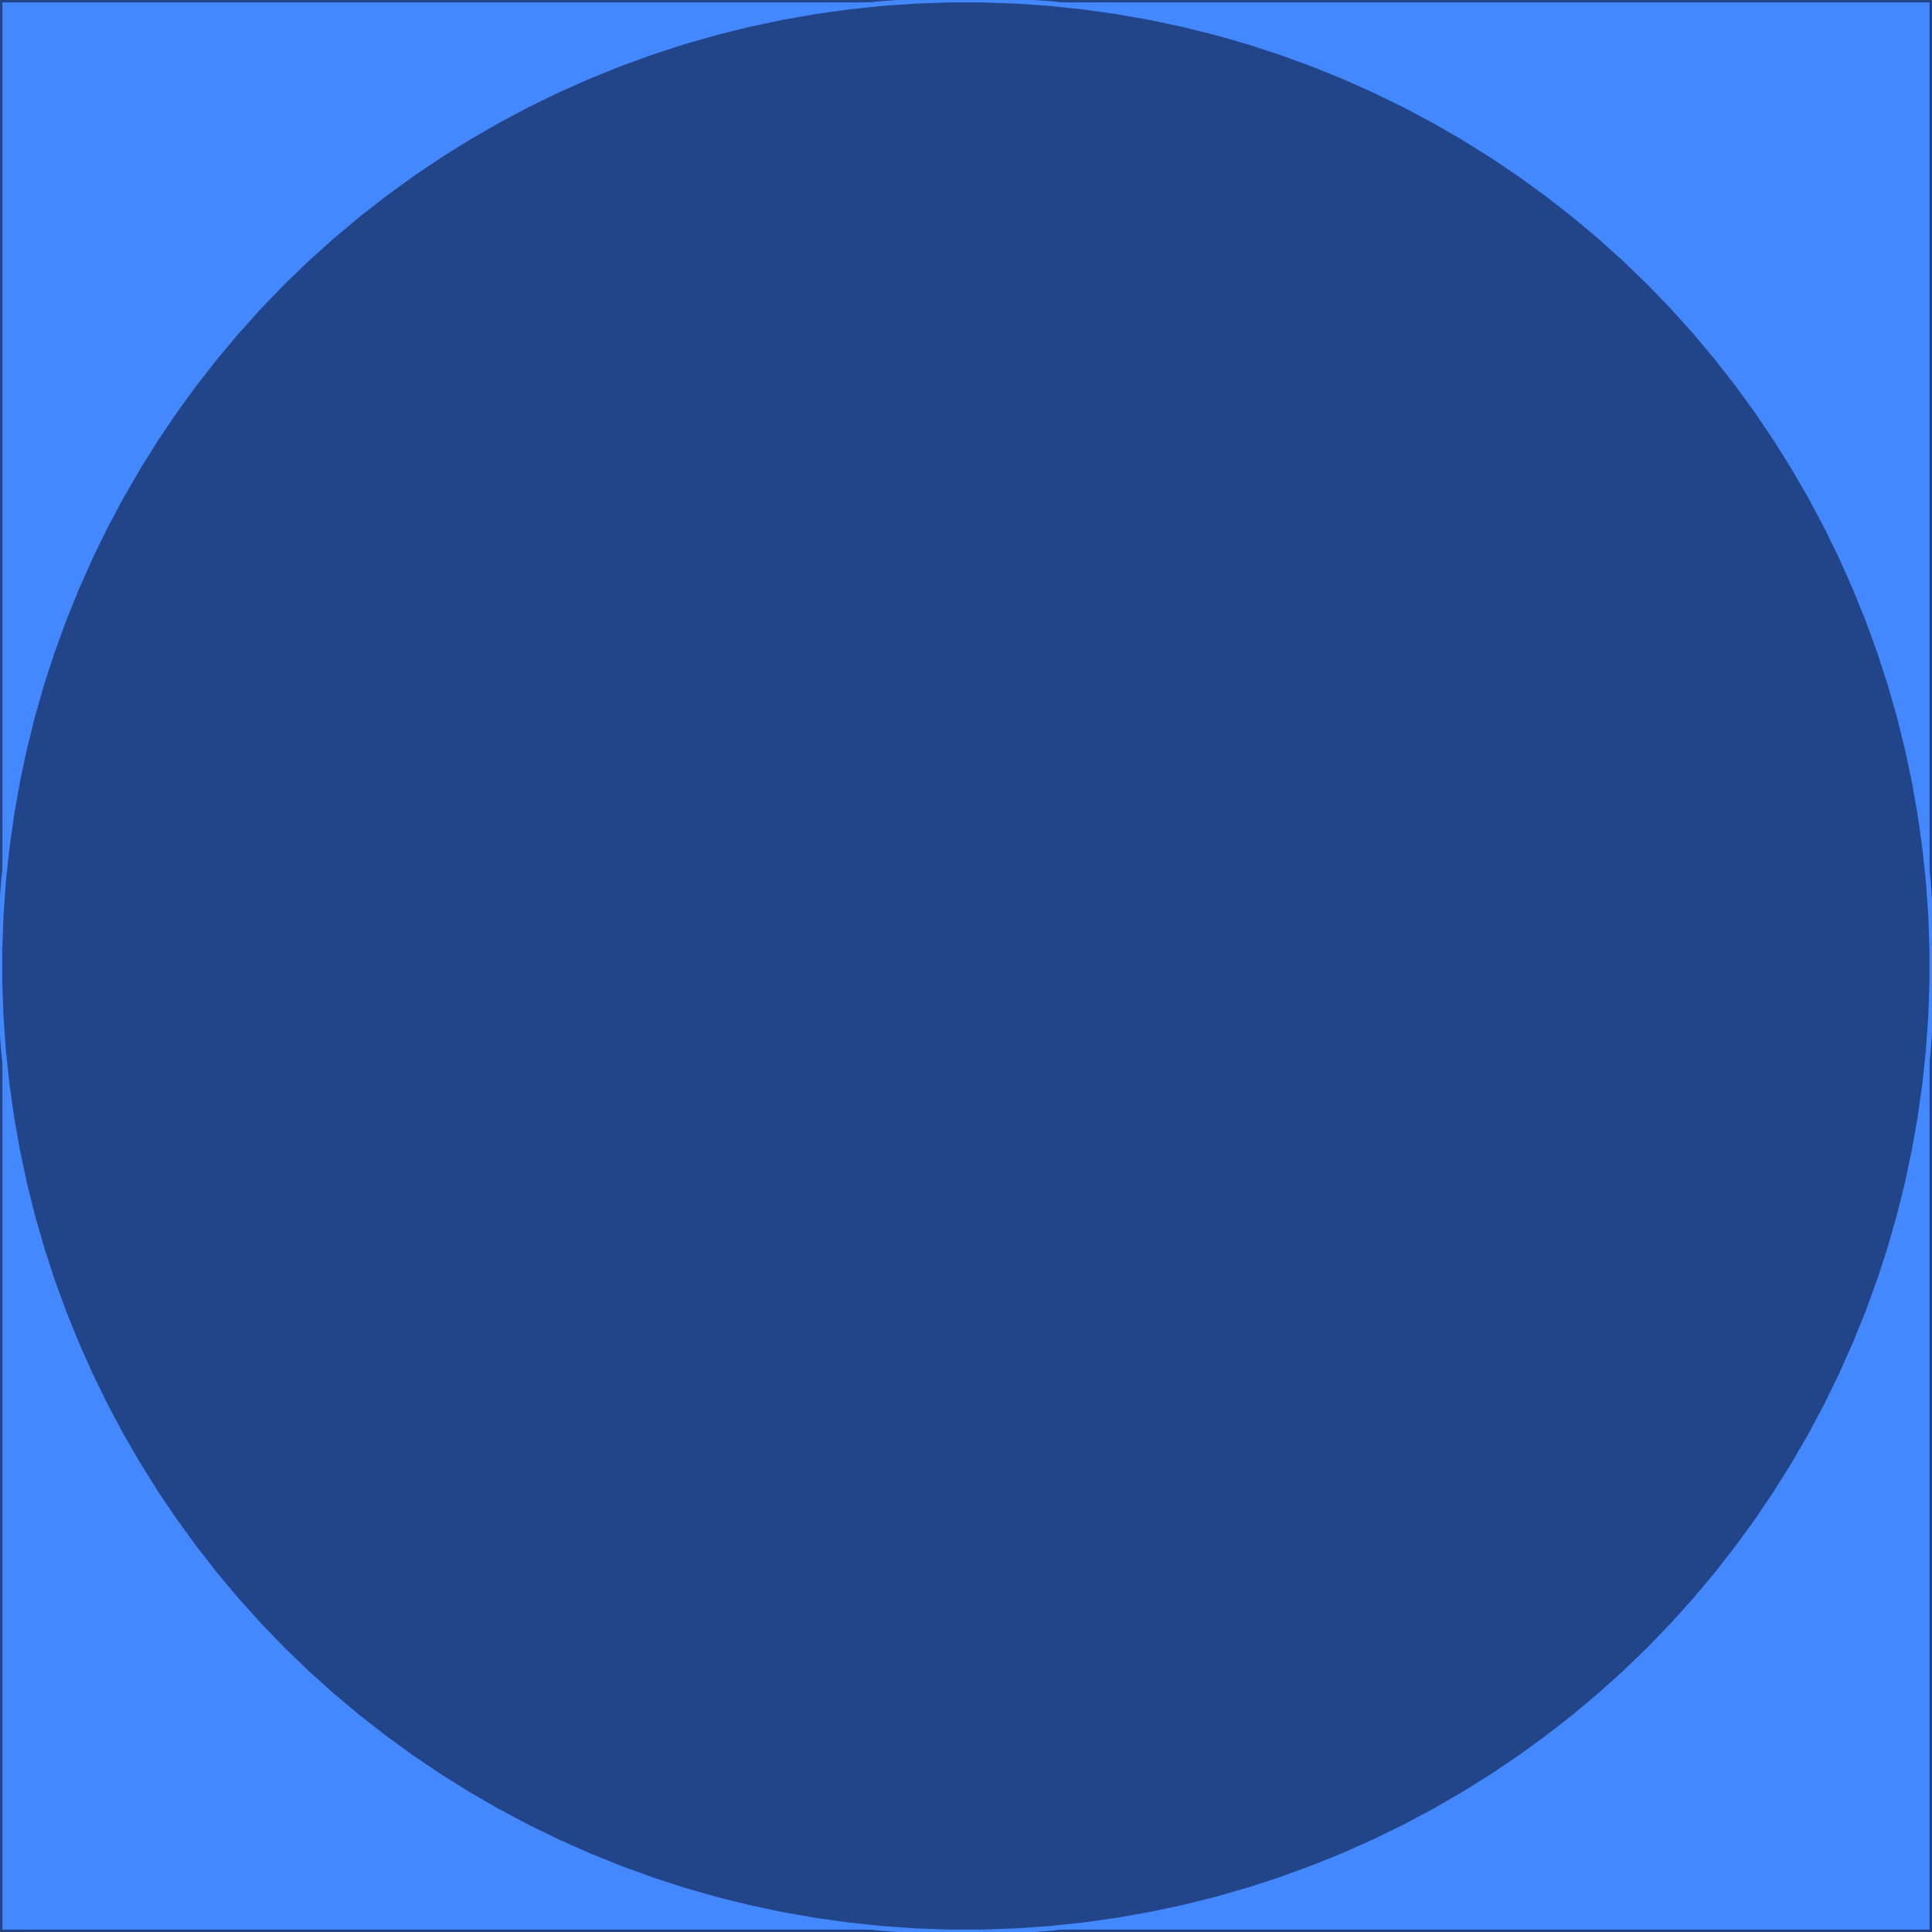
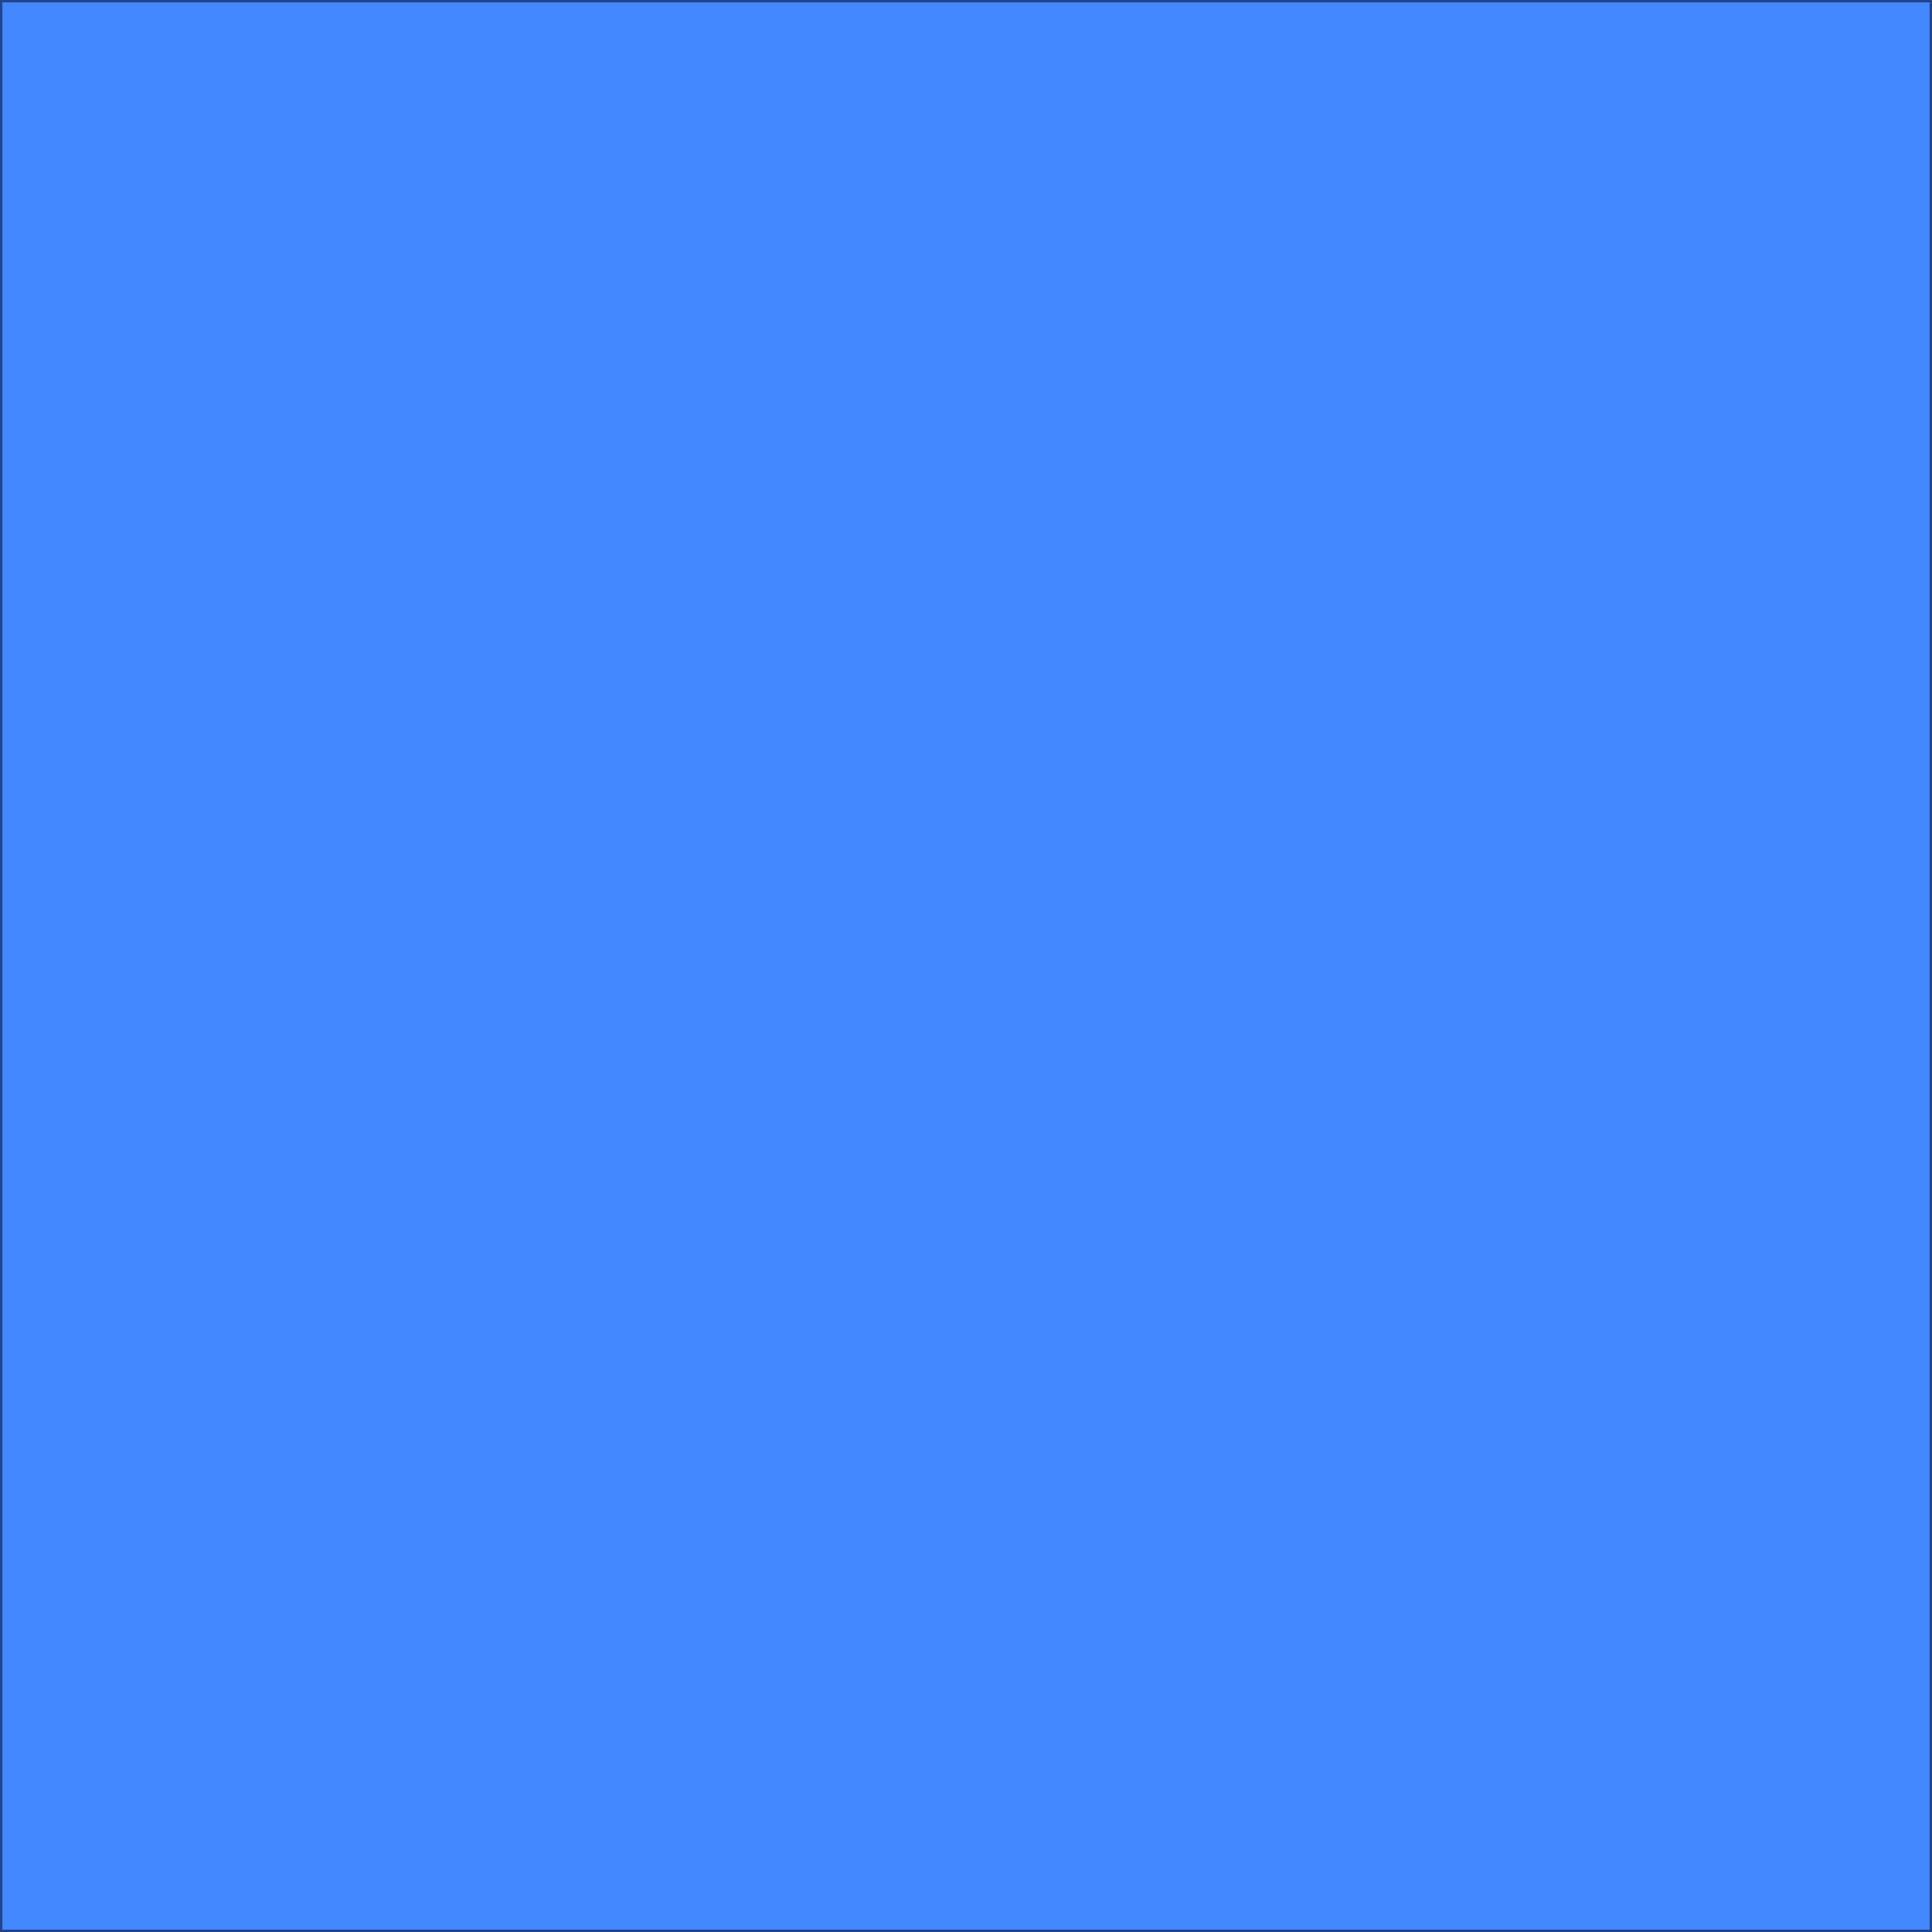
<svg xmlns="http://www.w3.org/2000/svg" width="100%" height="100%" transform-origin="50% 50%">
  <symbol id="turtle-symbol" viewBox="0 0 42 42" transform-origin="50% 50%">
    <svg viewBox="0 0 42 42" transform-origin="50% 50%" width="100%" height="100%">
      <path id="turtle-path" d="m 0 0" stroke="currentcolor" stroke-width="0.25%" fill="transparent" class="foreground-stroke" transform-origin="50% 50%">
      </path>
      <g id="turtle-children">
+         <path id="turtle-circle-path" d="m 20.631 0  l 0.733 0  l 0.733 0.026  l 0.731 0.051  l 0.729 0.077  l 0.726 0.102  l 0.722 0.127  l 0.717 0.152  l 0.711 0.177  l 0.705 0.202  l 0.697 0.227  l 0.689 0.251  l 0.68 0.275  l 0.67 0.298  l 0.659 0.321  l 0.647 0.344  l 0.635 0.367  l 0.622 0.388  l 0.608 0.41  l 0.593 0.431  l 0.578 0.451  l 0.562 0.471  l 0.545 0.49  l 0.527 0.509  l 0.509 0.527  l 0.49 0.545  l 0.471 0.562  l 0.451 0.578  l 0.431 0.593  l 0.41 0.608  l 0.388 0.622  l 0.367 0.635  l 0.344 0.647  l 0.321 0.659  l 0.298 0.67  l 0.275 0.68  l 0.251 0.689  l 0.227 0.697  l 0.202 0.705  l 0.177 0.711  l 0.152 0.717  l 0.127 0.722  l 0.102 0.726  l 0.077 0.729  l 0.051 0.731  l 0.026 0.733  l 4.48856495201751E-17 0.733  l -0.026 0.733  l -0.051 0.731  l -0.077 0.729  l -0.102 0.726  l -0.127 0.722  l -0.152 0.717  l -0.177 0.711  l -0.202 0.705  l -0.227 0.697  l -0.251 0.689  l -0.275 0.68  l -0.298 0.67  l -0.321 0.659  l -0.344 0.647  l -0.367 0.635  l -0.388 0.622  l -0.41 0.608  l -0.431 0.593  l -0.451 0.578  l -0.471 0.562  l -0.49 0.545  l -0.509 0.527  l -0.527 0.509  l -0.545 0.49  l -0.562 0.471  l -0.578 0.451  l -0.593 0.431  l -0.608 0.41  l -0.622 0.388  l -0.635 0.367  l -0.647 0.344  l -0.659 0.321  l -0.67 0.298  l -0.68 0.275  l -0.689 0.251  l -0.697 0.227  l -0.705 0.202  l -0.711 0.177  l -0.717 0.152  l -0.722 0.127  l -0.726 0.102  l -0.729 0.077  l -0.731 0.051  l -0.733 0.026  l -0.733 8.97712990403502E-17  l -0.733 -0.026  l -0.731 -0.051  l -0.729 -0.077  l -0.726 -0.102  l -0.722 -0.127  l -0.717 -0.152  l -0.711 -0.177  l -0.705 -0.202  l -0.697 -0.227  l -0.689 -0.251  l -0.68 -0.275  l -0.67 -0.298  l -0.659 -0.321  l -0.647 -0.344  l -0.635 -0.367  l -0.622 -0.388  l -0.608 -0.41  l -0.593 -0.431  l -0.578 -0.451  l -0.562 -0.471  l -0.545 -0.49  l -0.527 -0.509  l -0.509 -0.527  l -0.49 -0.545  l -0.471 -0.562  l -0.451 -0.578  l -0.431 -0.593  l -0.41 -0.608  l -0.388 -0.622  l -0.367 -0.635  l -0.344 -0.647  l -0.321 -0.659  l -0.298 -0.67  l -0.275 -0.68  l -0.251 -0.689  l -0.227 -0.697  l -0.202 -0.705  l -0.177 -0.711  l -0.152 -0.717  l -0.127 -0.722  l -0.102 -0.726  l -0.077 -0.729  l -0.051 -0.731  l -0.026 -0.733  l -1.34656948560525E-16 -0.733  l 0.026 -0.733  l 0.051 -0.731  l 0.077 -0.729  l 0.102 -0.726  l 0.127 -0.722  l 0.152 -0.717  l 0.177 -0.711  l 0.202 -0.705  l 0.227 -0.697  l 0.251 -0.689  l 0.275 -0.68  l 0.298 -0.67  l 0.321 -0.659  l 0.344 -0.647  l 0.367 -0.635  l 0.388 -0.622  l 0.41 -0.608  l 0.431 -0.593  l 0.451 -0.578  l 0.471 -0.562  l 0.49 -0.545  l 0.509 -0.527  l 0.527 -0.509  l 0.545 -0.49  l 0.562 -0.471  l 0.578 -0.451  l 0.593 -0.431  l 0.608 -0.41  l 0.622 -0.388  l 0.635 -0.367  l 0.647 -0.344  l 0.659 -0.321  l 0.67 -0.298  l 0.68 -0.275  l 0.689 -0.251  l 0.697 -0.227  l 0.705 -0.202  l 0.711 -0.177  l 0.717 -0.152  l 0.722 -0.127  l 0.726 -0.102  l 0.729 -0.077  l 0.731 -0.051  l 0.733 -0.026" stroke="#4488ff" stroke-width="0.25%" fill="#224488" class="foreground-stroke" transform-origin="50% 50%">
+         </path>
        <path id="turtle-square-path" d="m 7.71527483462833E-15 0  l 42 0  l 2.57175827820944E-15 42  l -42 5.14351655641888E-15  l -7.71527483462833E-15 -42" stroke="#224488" stroke-width="0.25%" fill="#4488ff" class="foreground-stroke" transform-origin="50% 50%">
-         </path>
-         <path id="turtle-circle-path" d="m 20.631 0  l 0.733 0  l 0.733 0.026  l 0.731 0.051  l 0.729 0.077  l 0.726 0.102  l 0.722 0.127  l 0.717 0.152  l 0.711 0.177  l 0.705 0.202  l 0.697 0.227  l 0.689 0.251  l 0.68 0.275  l 0.67 0.298  l 0.659 0.321  l 0.647 0.344  l 0.635 0.367  l 0.622 0.388  l 0.608 0.41  l 0.593 0.431  l 0.578 0.451  l 0.562 0.471  l 0.545 0.49  l 0.527 0.509  l 0.509 0.527  l 0.49 0.545  l 0.471 0.562  l 0.451 0.578  l 0.431 0.593  l 0.41 0.608  l 0.388 0.622  l 0.367 0.635  l 0.344 0.647  l 0.321 0.659  l 0.298 0.67  l 0.275 0.68  l 0.251 0.689  l 0.227 0.697  l 0.202 0.705  l 0.177 0.711  l 0.152 0.717  l 0.127 0.722  l 0.102 0.726  l 0.077 0.729  l 0.051 0.731  l 0.026 0.733  l 4.48856495201751E-17 0.733  l -0.026 0.733  l -0.051 0.731  l -0.077 0.729  l -0.102 0.726  l -0.127 0.722  l -0.152 0.717  l -0.177 0.711  l -0.202 0.705  l -0.227 0.697  l -0.251 0.689  l -0.275 0.68  l -0.298 0.67  l -0.321 0.659  l -0.344 0.647  l -0.367 0.635  l -0.388 0.622  l -0.41 0.608  l -0.431 0.593  l -0.451 0.578  l -0.471 0.562  l -0.49 0.545  l -0.509 0.527  l -0.527 0.509  l -0.545 0.49  l -0.562 0.471  l -0.578 0.451  l -0.593 0.431  l -0.608 0.41  l -0.622 0.388  l -0.635 0.367  l -0.647 0.344  l -0.659 0.321  l -0.67 0.298  l -0.68 0.275  l -0.689 0.251  l -0.697 0.227  l -0.705 0.202  l -0.711 0.177  l -0.717 0.152  l -0.722 0.127  l -0.726 0.102  l -0.729 0.077  l -0.731 0.051  l -0.733 0.026  l -0.733 8.97712990403502E-17  l -0.733 -0.026  l -0.731 -0.051  l -0.729 -0.077  l -0.726 -0.102  l -0.722 -0.127  l -0.717 -0.152  l -0.711 -0.177  l -0.705 -0.202  l -0.697 -0.227  l -0.689 -0.251  l -0.68 -0.275  l -0.67 -0.298  l -0.659 -0.321  l -0.647 -0.344  l -0.635 -0.367  l -0.622 -0.388  l -0.608 -0.41  l -0.593 -0.431  l -0.578 -0.451  l -0.562 -0.471  l -0.545 -0.49  l -0.527 -0.509  l -0.509 -0.527  l -0.49 -0.545  l -0.471 -0.562  l -0.451 -0.578  l -0.431 -0.593  l -0.41 -0.608  l -0.388 -0.622  l -0.367 -0.635  l -0.344 -0.647  l -0.321 -0.659  l -0.298 -0.67  l -0.275 -0.68  l -0.251 -0.689  l -0.227 -0.697  l -0.202 -0.705  l -0.177 -0.711  l -0.152 -0.717  l -0.127 -0.722  l -0.102 -0.726  l -0.077 -0.729  l -0.051 -0.731  l -0.026 -0.733  l -1.34656948560525E-16 -0.733  l 0.026 -0.733  l 0.051 -0.731  l 0.077 -0.729  l 0.102 -0.726  l 0.127 -0.722  l 0.152 -0.717  l 0.177 -0.711  l 0.202 -0.705  l 0.227 -0.697  l 0.251 -0.689  l 0.275 -0.68  l 0.298 -0.67  l 0.321 -0.659  l 0.344 -0.647  l 0.367 -0.635  l 0.388 -0.622  l 0.41 -0.608  l 0.431 -0.593  l 0.451 -0.578  l 0.471 -0.562  l 0.49 -0.545  l 0.509 -0.527  l 0.527 -0.509  l 0.545 -0.49  l 0.562 -0.471  l 0.578 -0.451  l 0.593 -0.431  l 0.608 -0.41  l 0.622 -0.388  l 0.635 -0.367  l 0.647 -0.344  l 0.659 -0.321  l 0.67 -0.298  l 0.68 -0.275  l 0.689 -0.251  l 0.697 -0.227  l 0.705 -0.202  l 0.711 -0.177  l 0.717 -0.152  l 0.722 -0.127  l 0.726 -0.102  l 0.729 -0.077  l 0.731 -0.051  l 0.733 -0.026" stroke="#4488ff" stroke-width="0.25%" fill="#224488" class="foreground-stroke" transform-origin="50% 50%">
        </path>
      </g>
    </svg>
  </symbol>
  <use href="#turtle-symbol" width="100%" height="100%" transform-origin="50% 50%" />
</svg>
